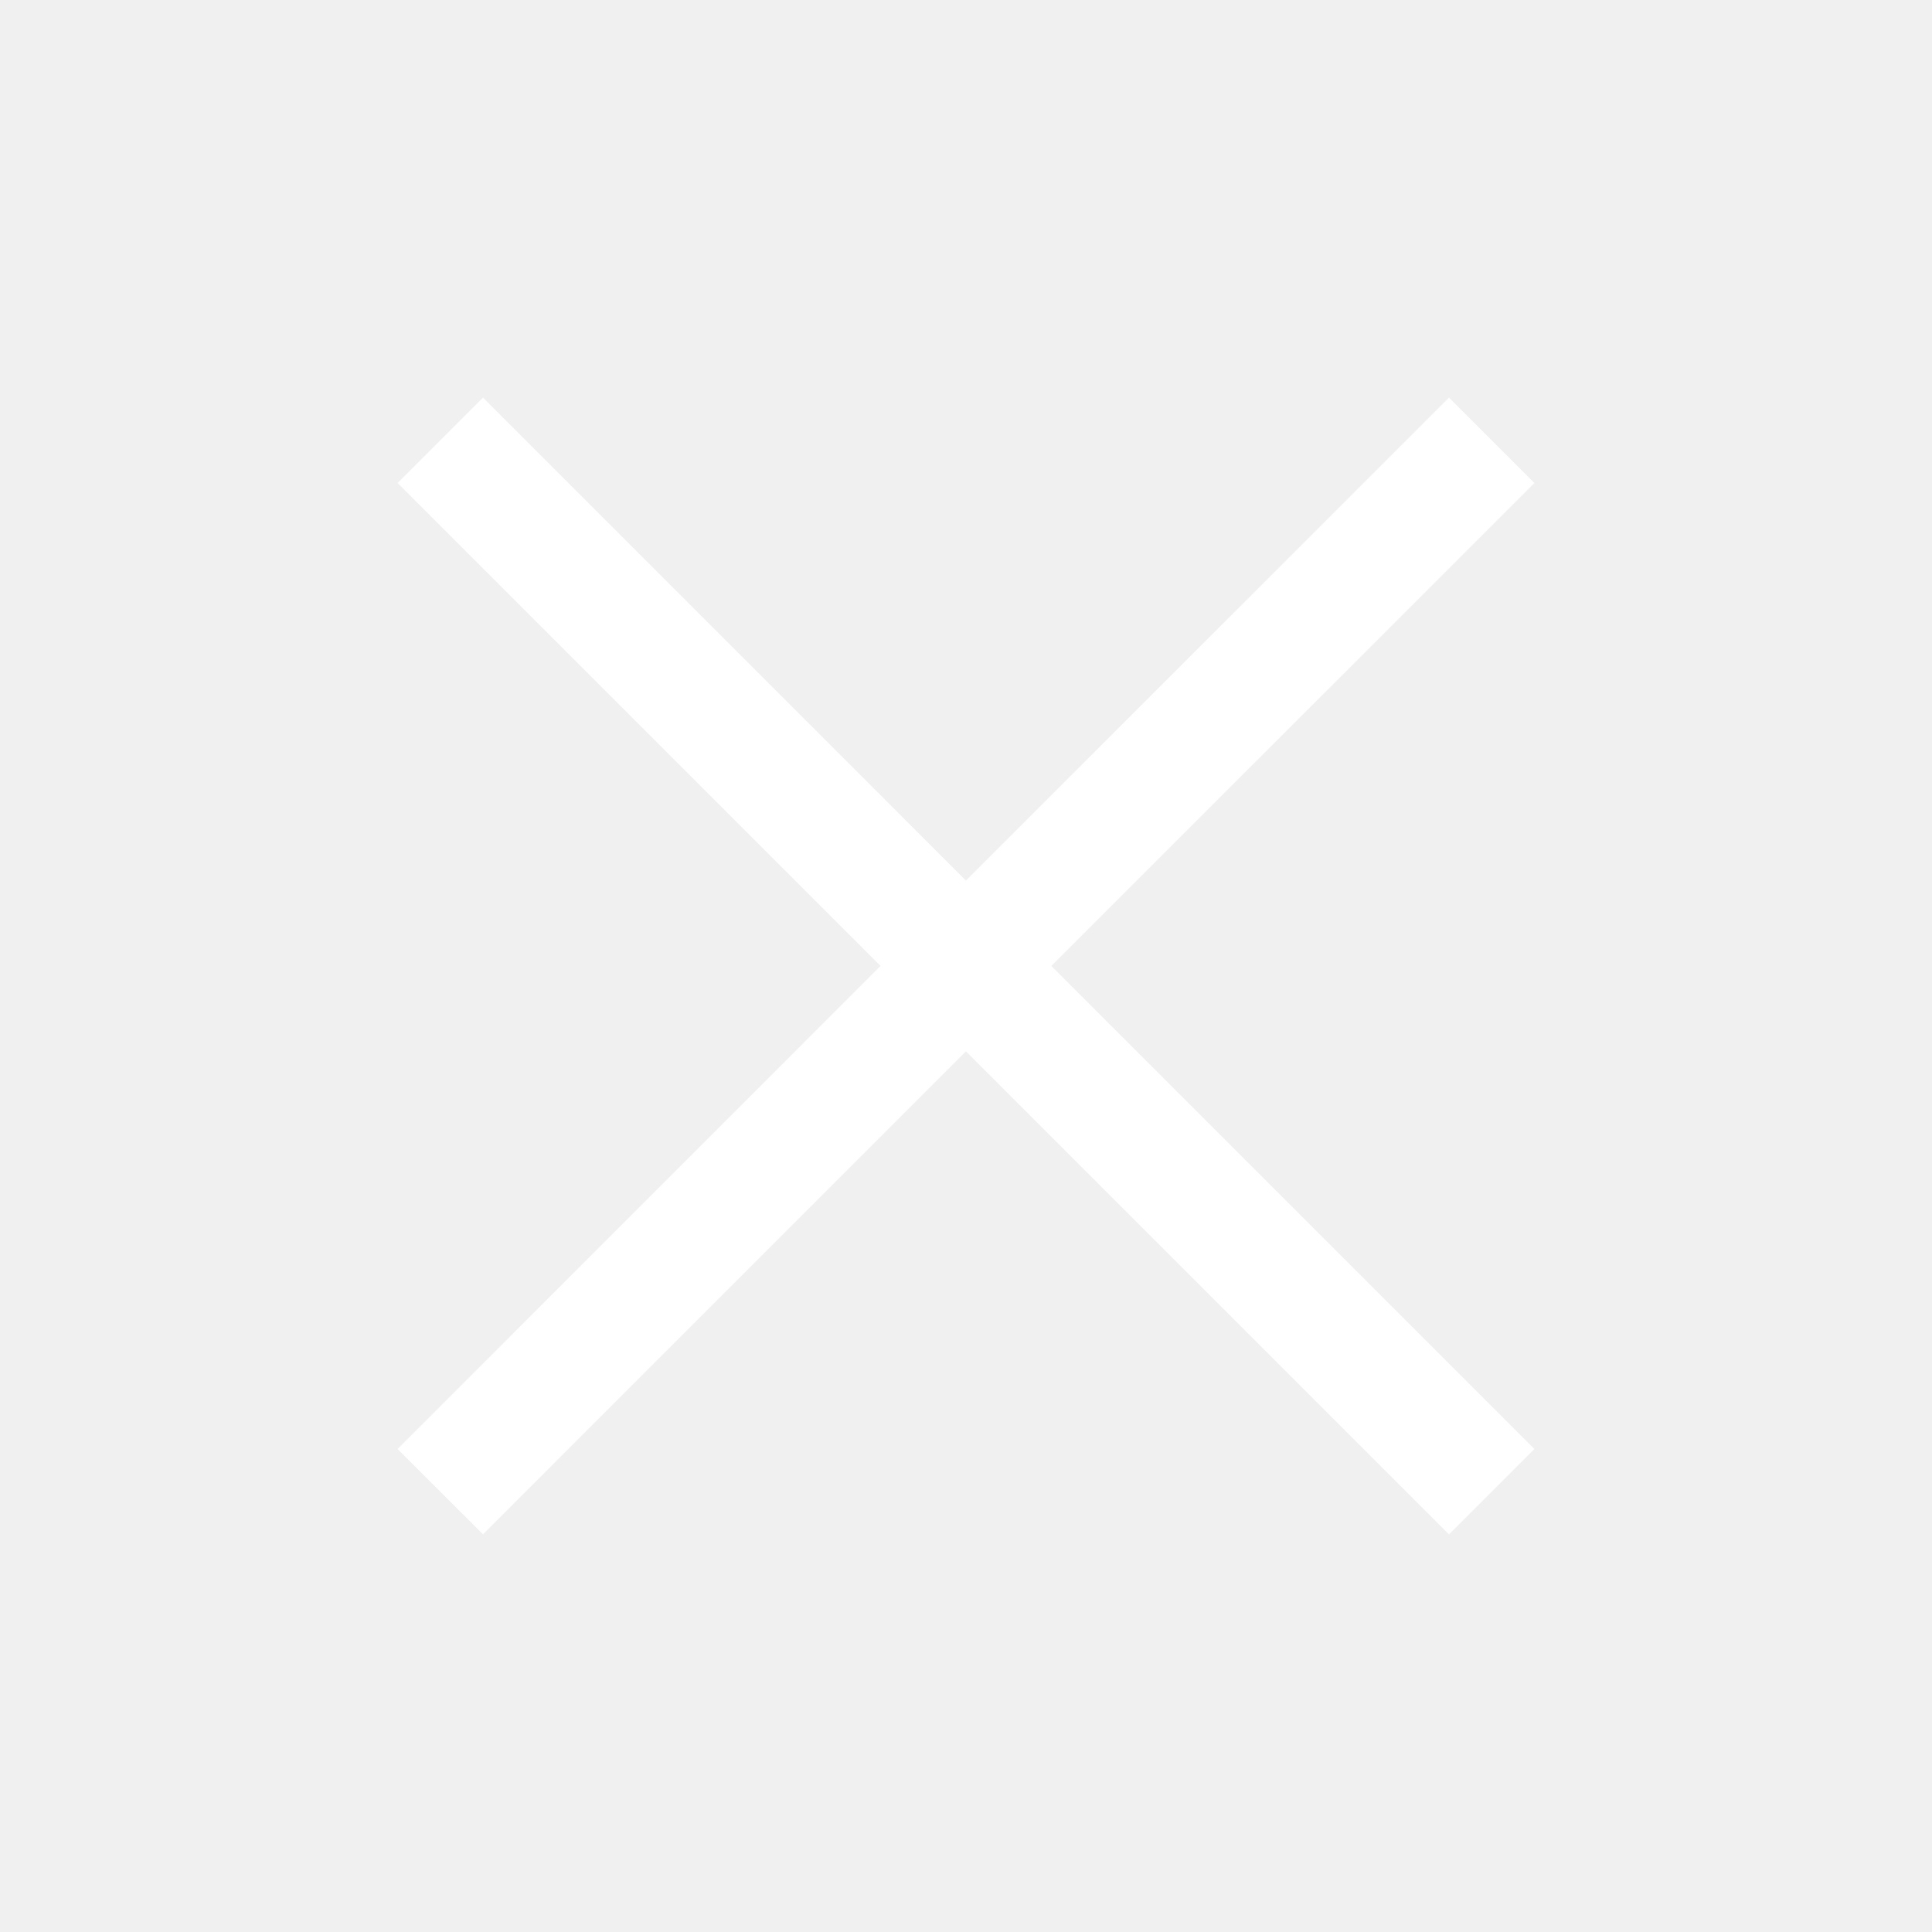
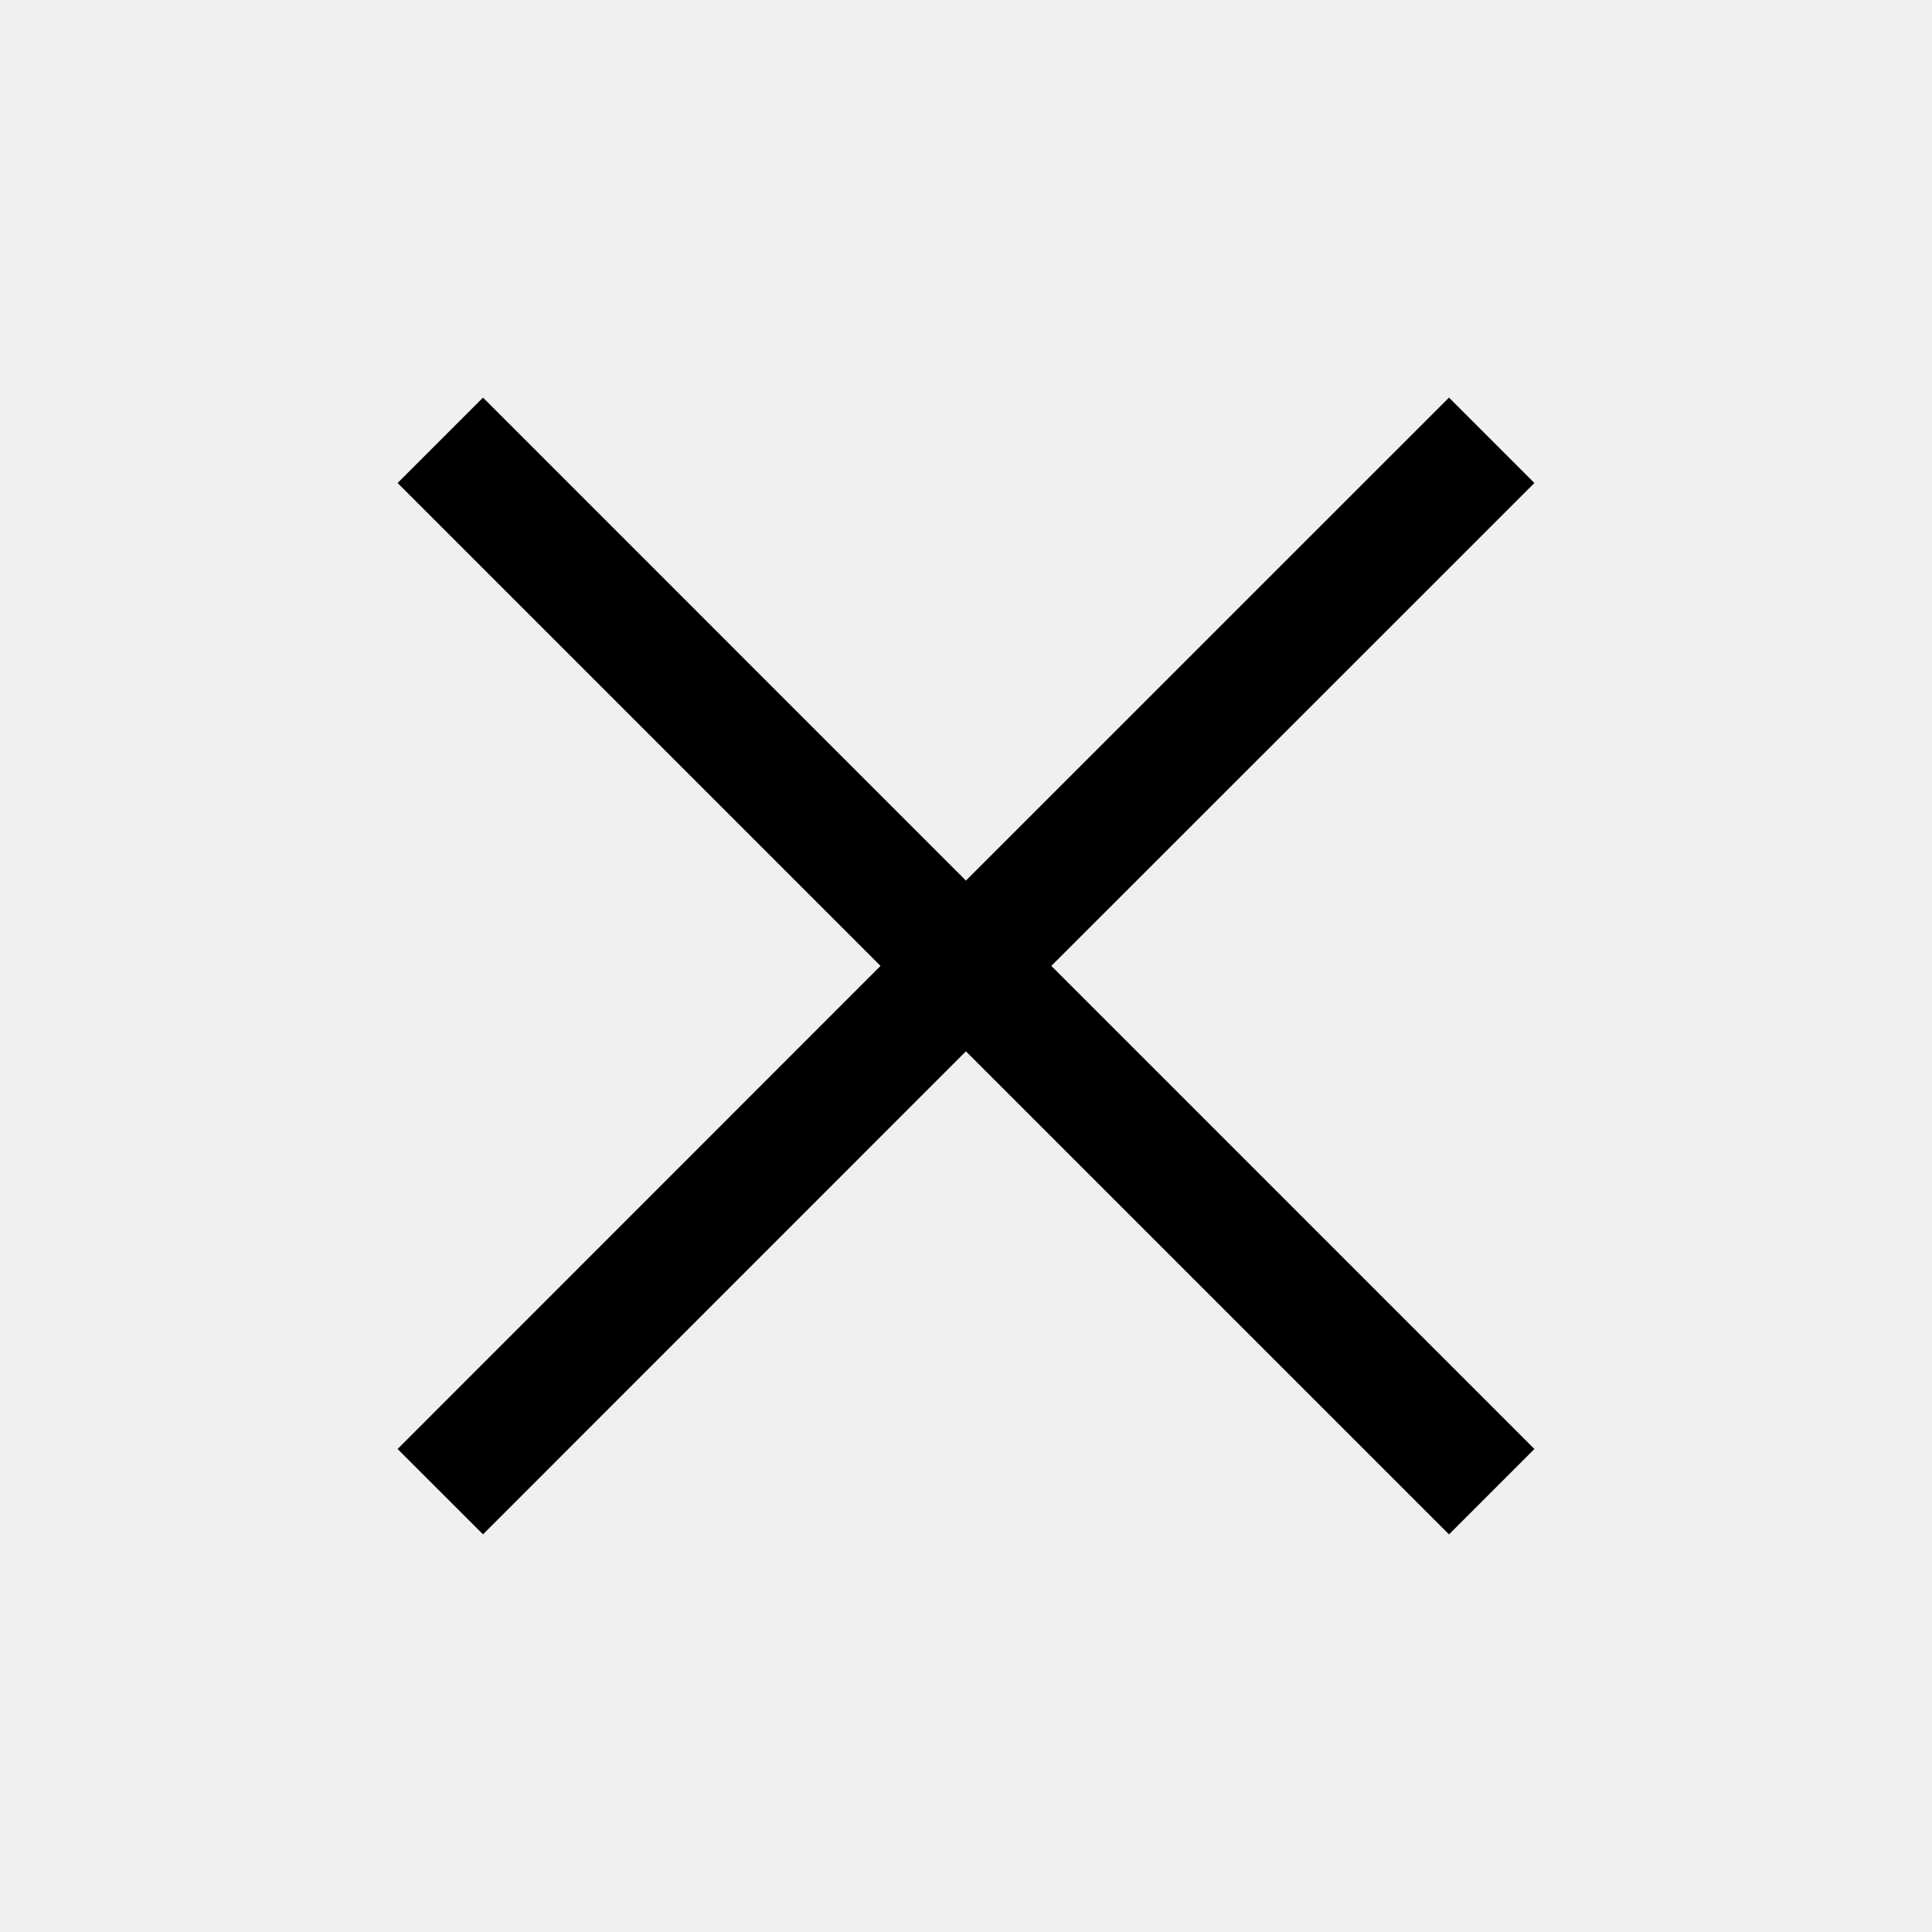
<svg xmlns="http://www.w3.org/2000/svg" width="24" height="24" viewBox="0 0 24 24" fill="none">
-   <path d="M19.061 6L13.06 11.999L19.061 18L18 19.061L11.999 13.06L6 19.06L4.939 18L10.938 11.999L4.939 6L6 4.939L11.999 10.939L18 4.939L19.061 6Z" fill="white" />
+   <path d="M19.061 6L13.06 11.999L19.061 18L18 19.061L11.999 13.06L6 19.06L4.939 18L10.938 11.999L4.939 6L6 4.939L11.999 10.939L18 4.939L19.061 6Z" fill="currentColor" />
</svg>
